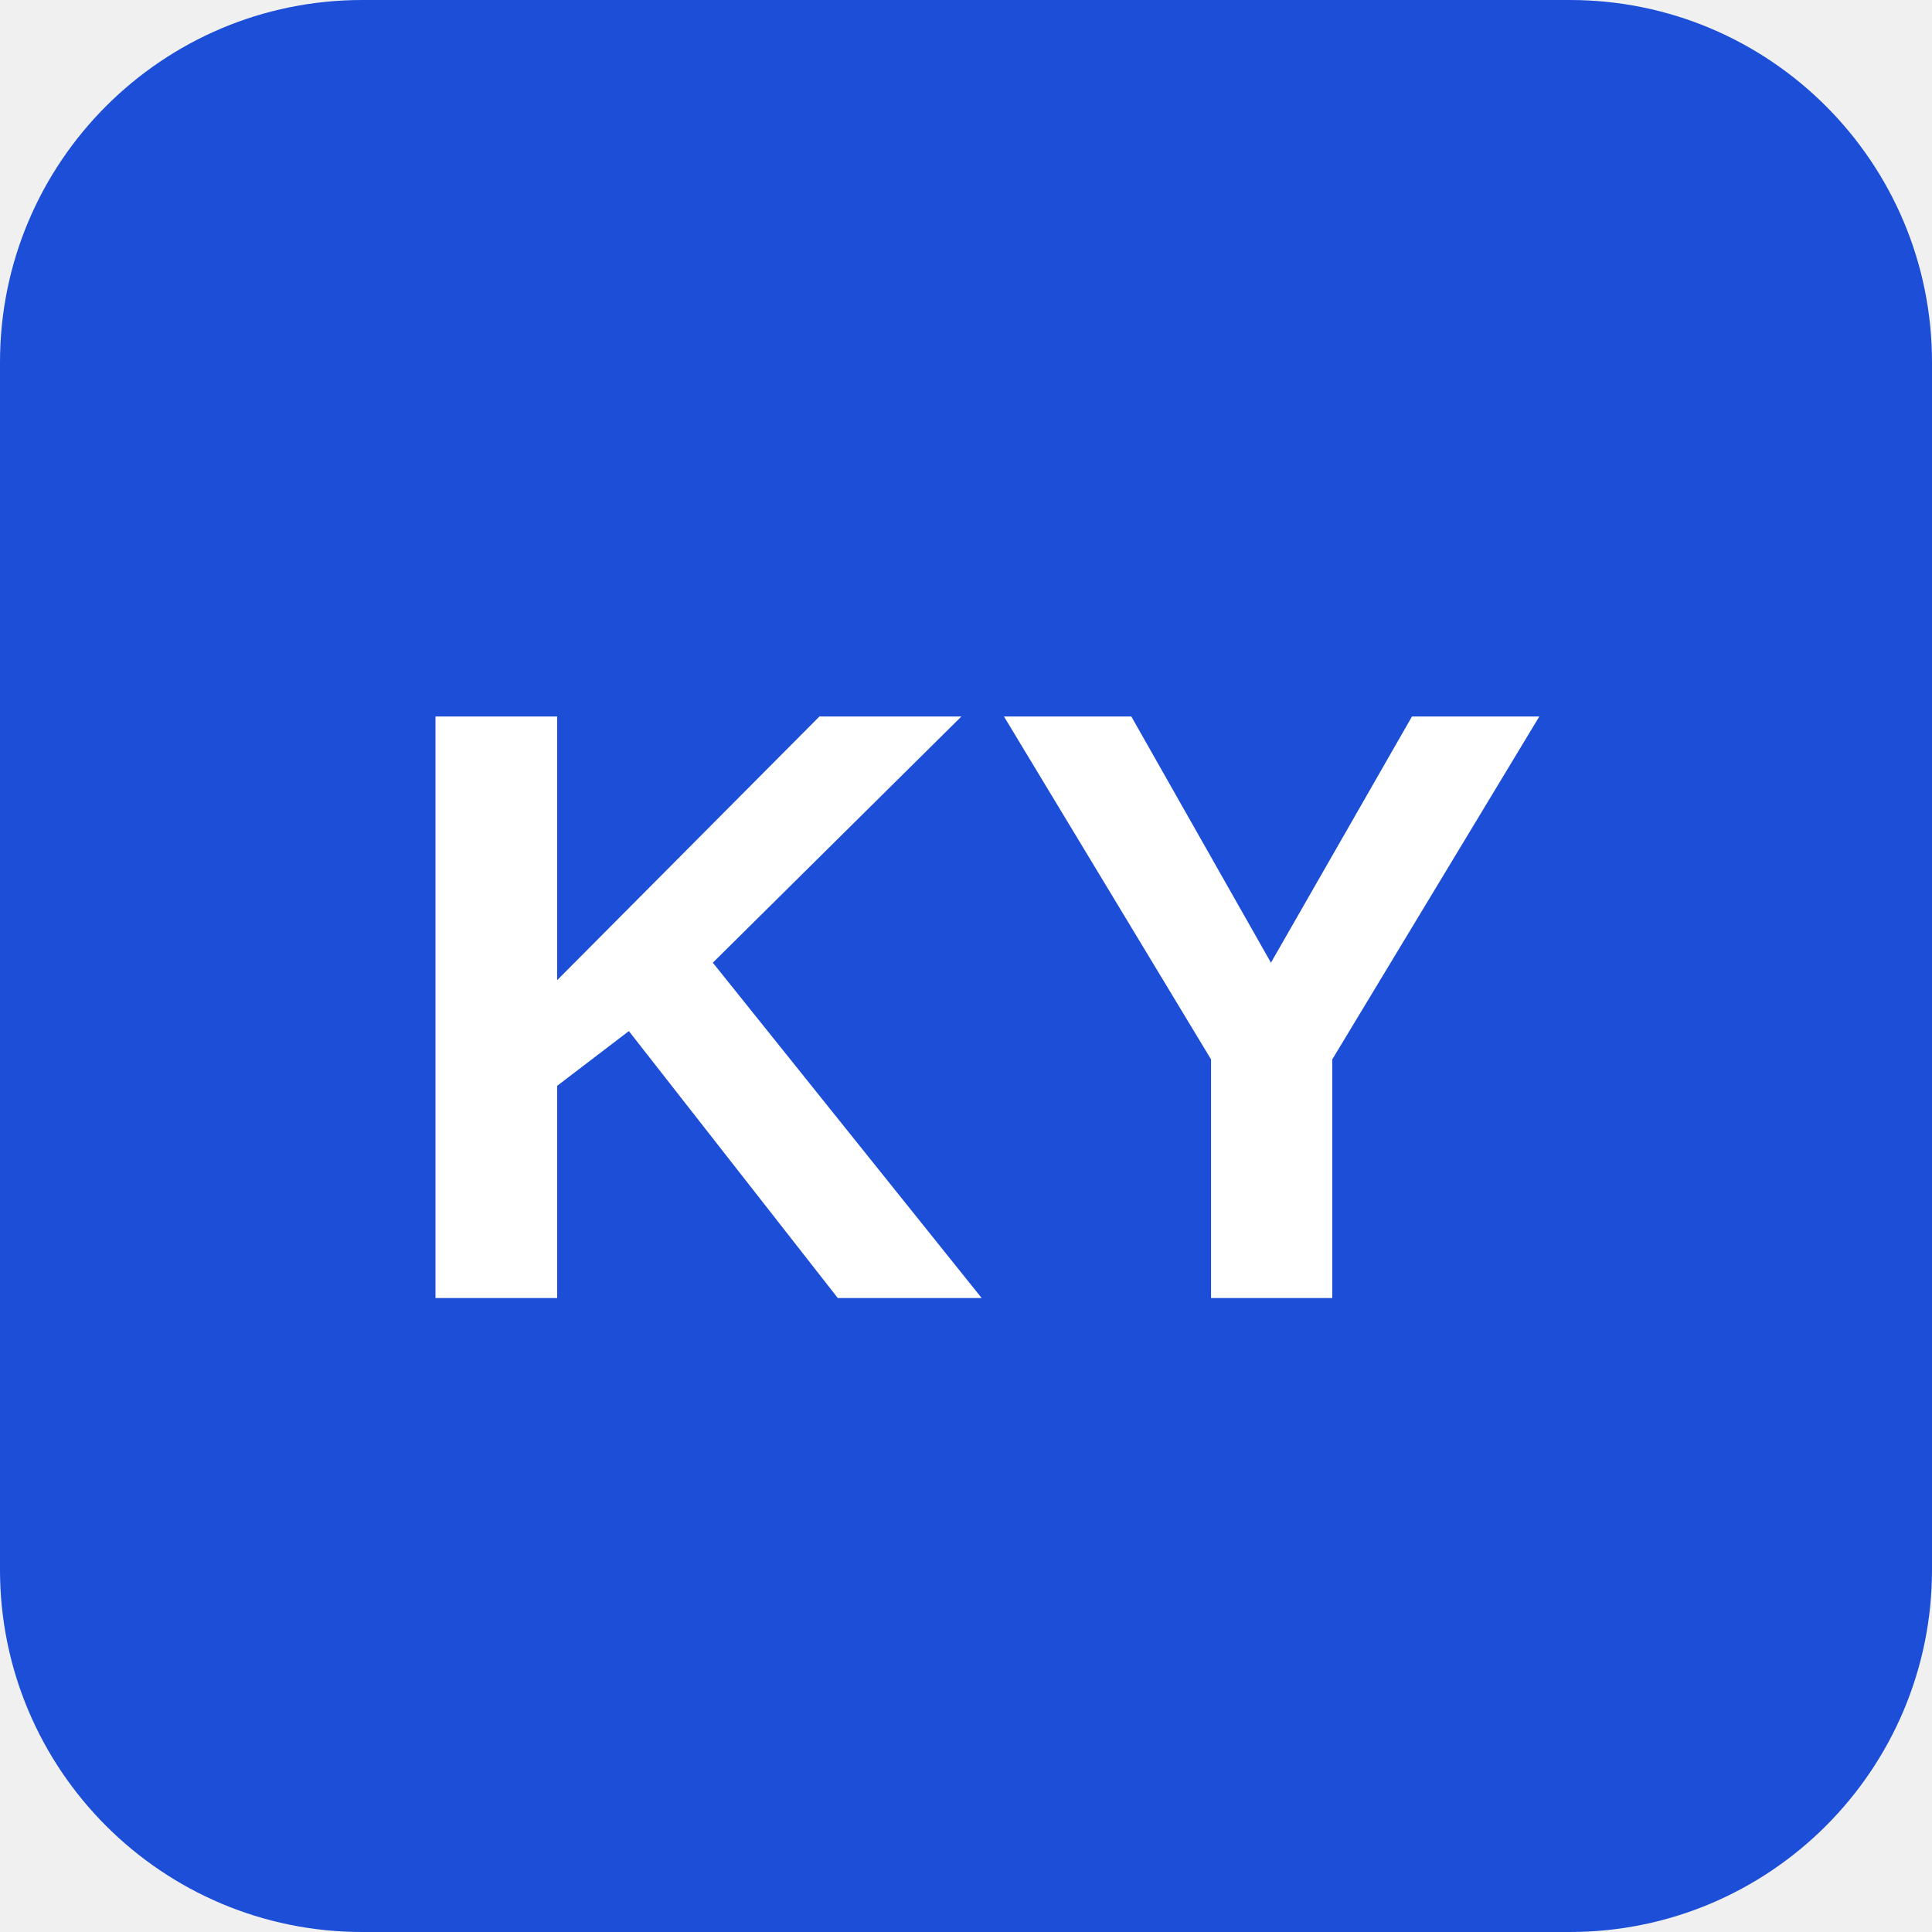
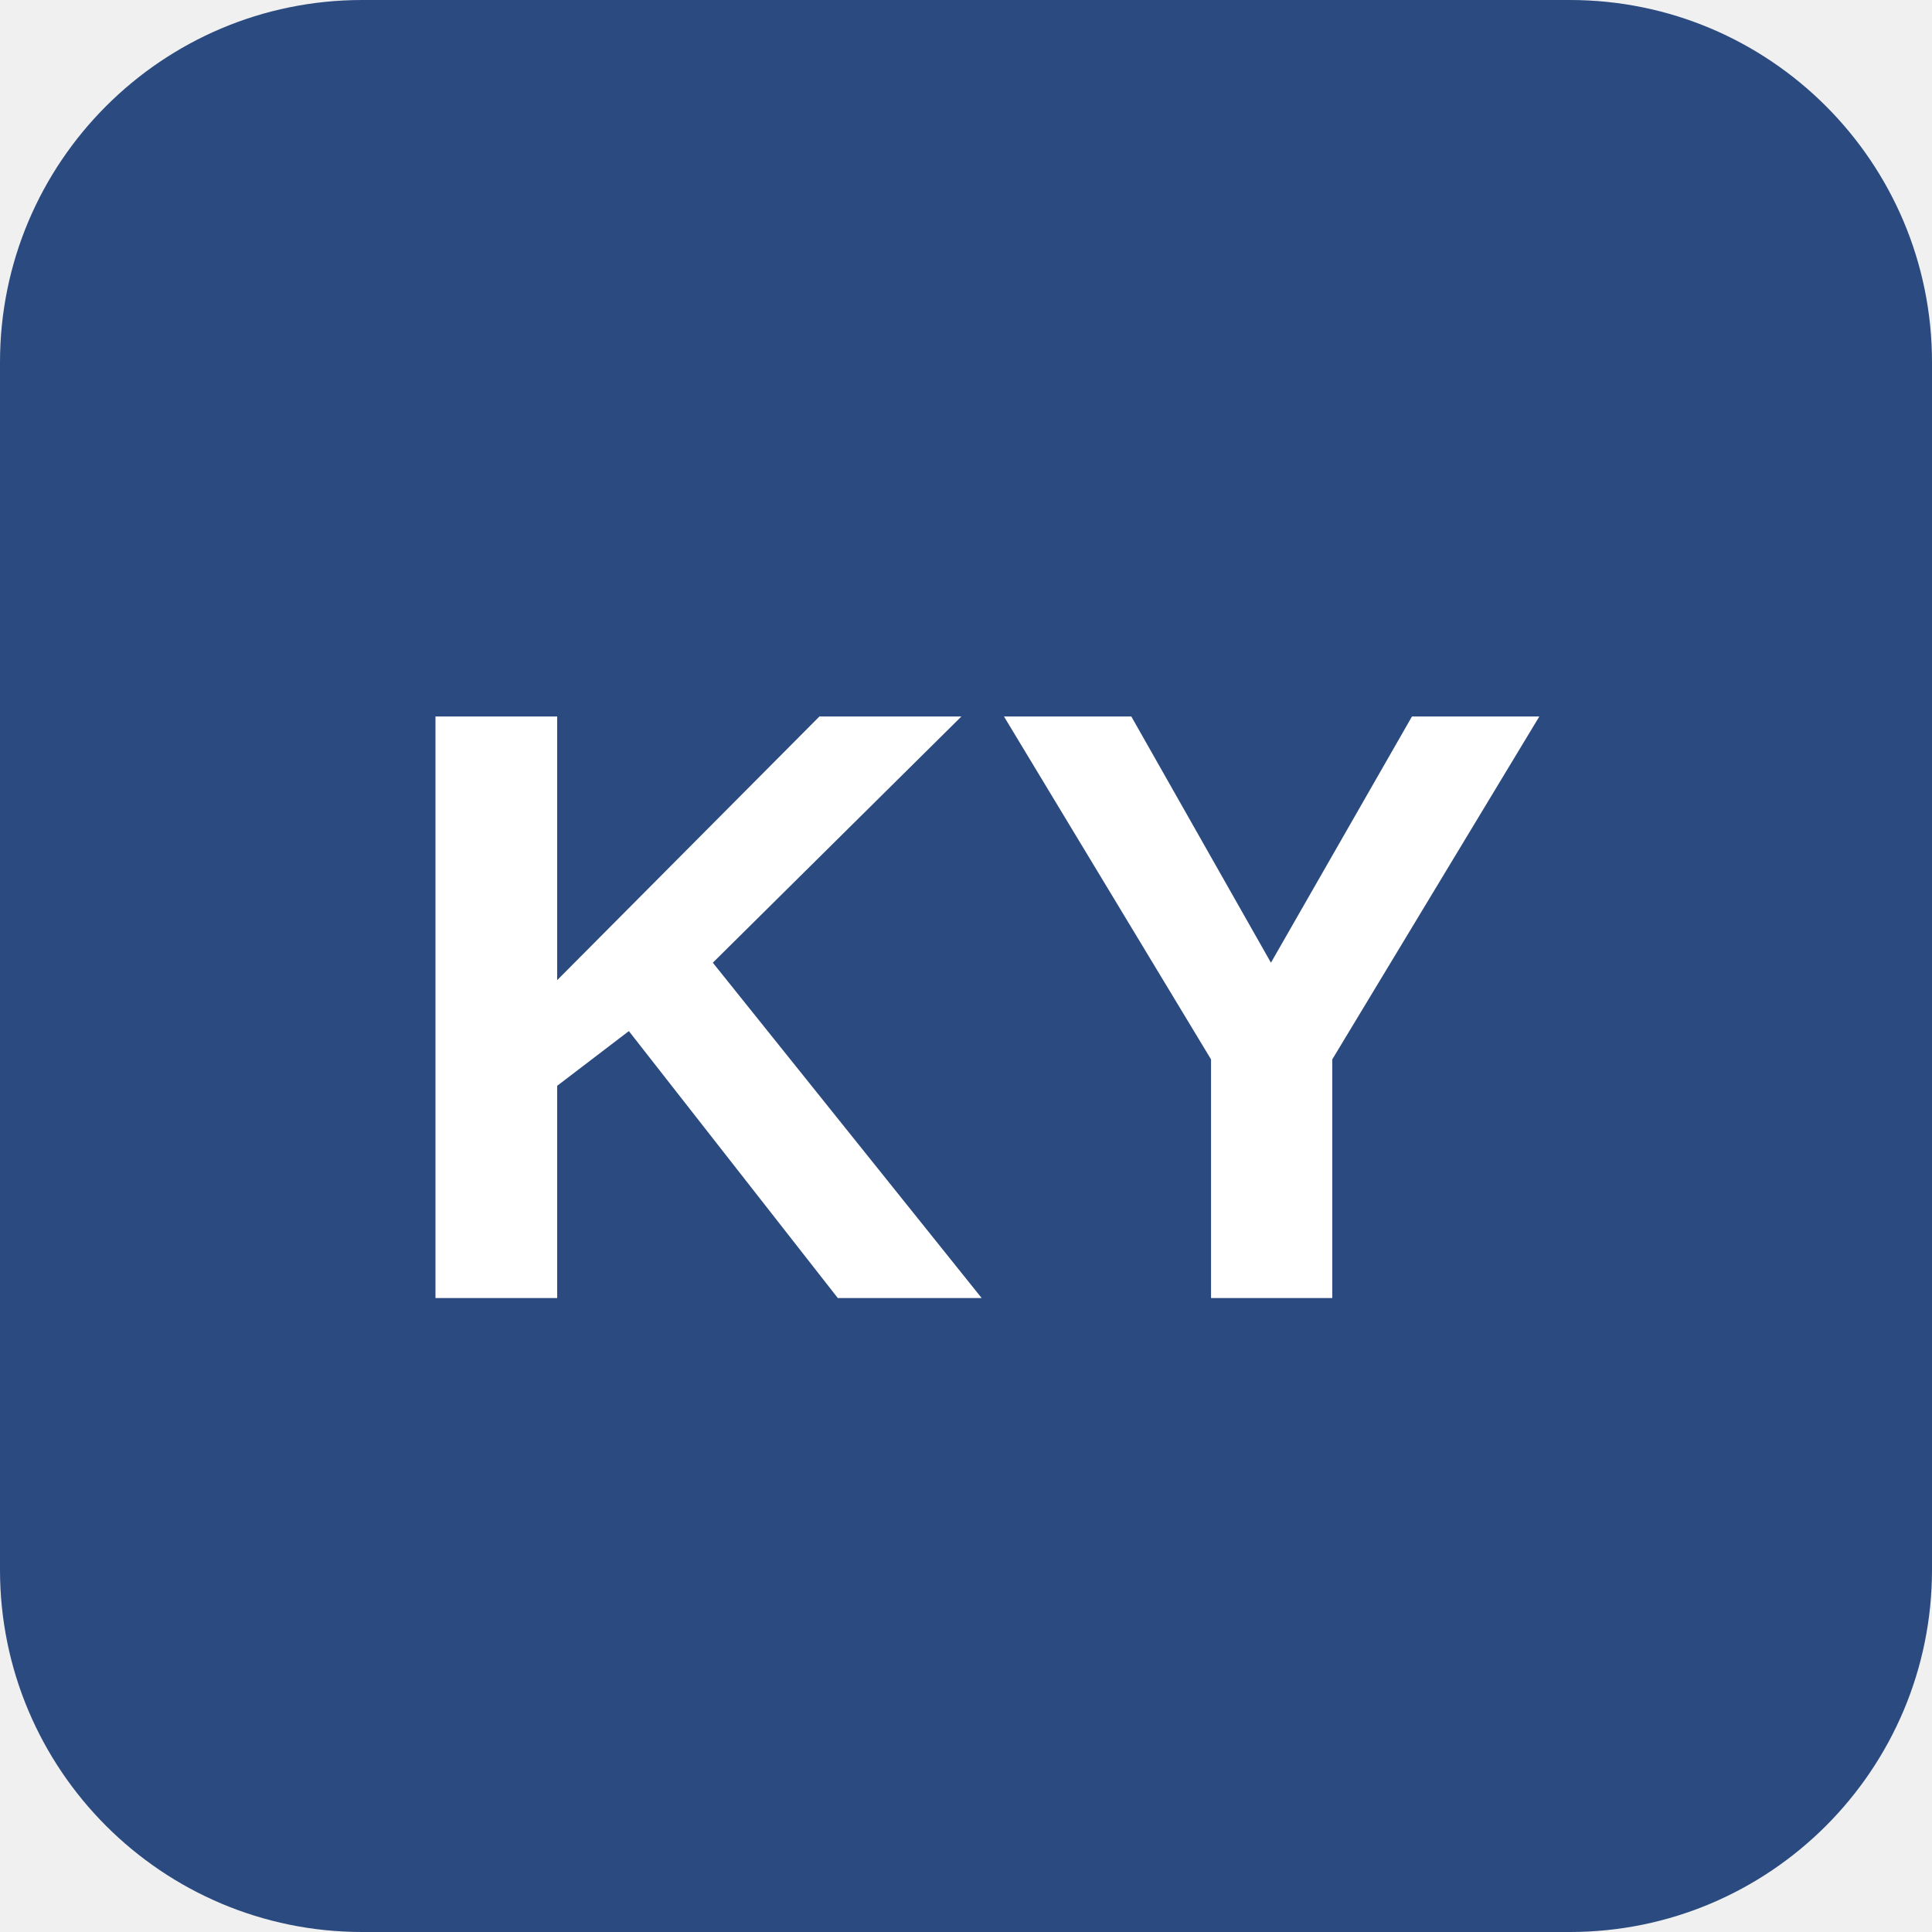
<svg xmlns="http://www.w3.org/2000/svg" viewBox="0 0 64 64">
-   <rect width="64" height="64" rx="12" fill="#1d4ed8" />
+   <rect width="64" height="64" rx="12" fill="#2b4a80" />
  <text x="32" y="43" font-family="Arial, Helvetica, sans-serif" font-size="28" font-weight="700" fill="#ffffff" text-anchor="middle">KY</text>
</svg>
